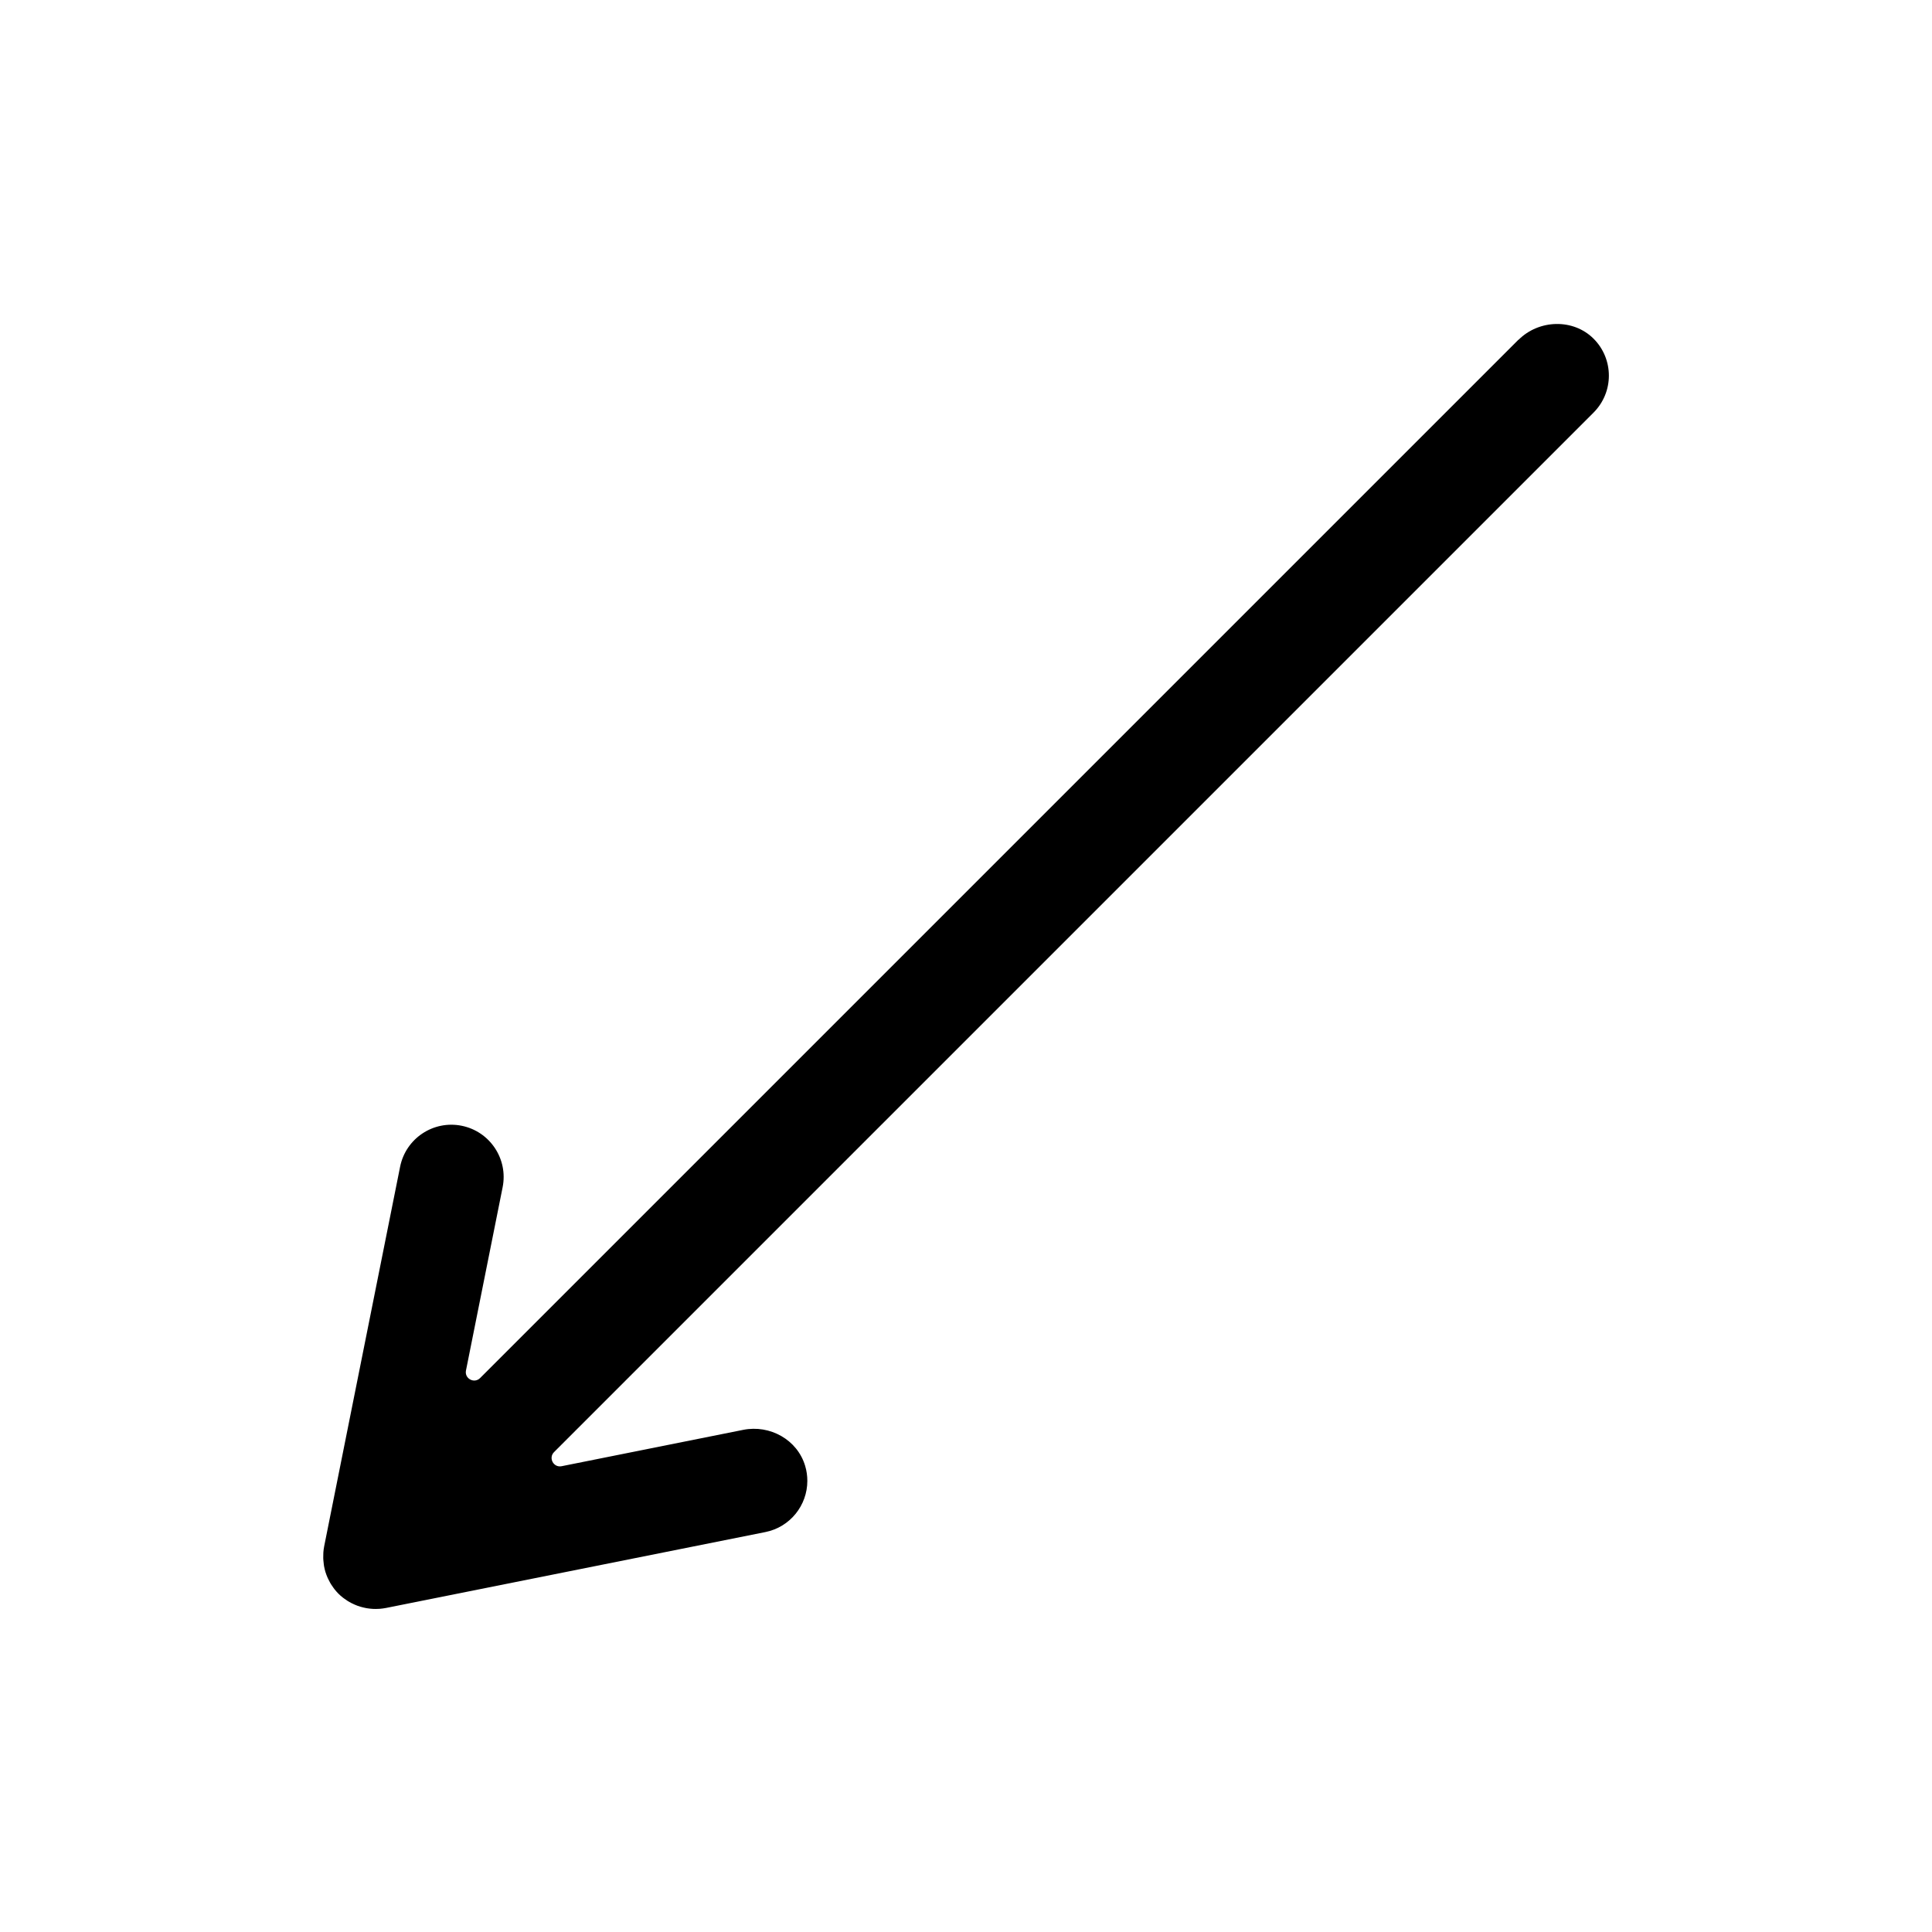
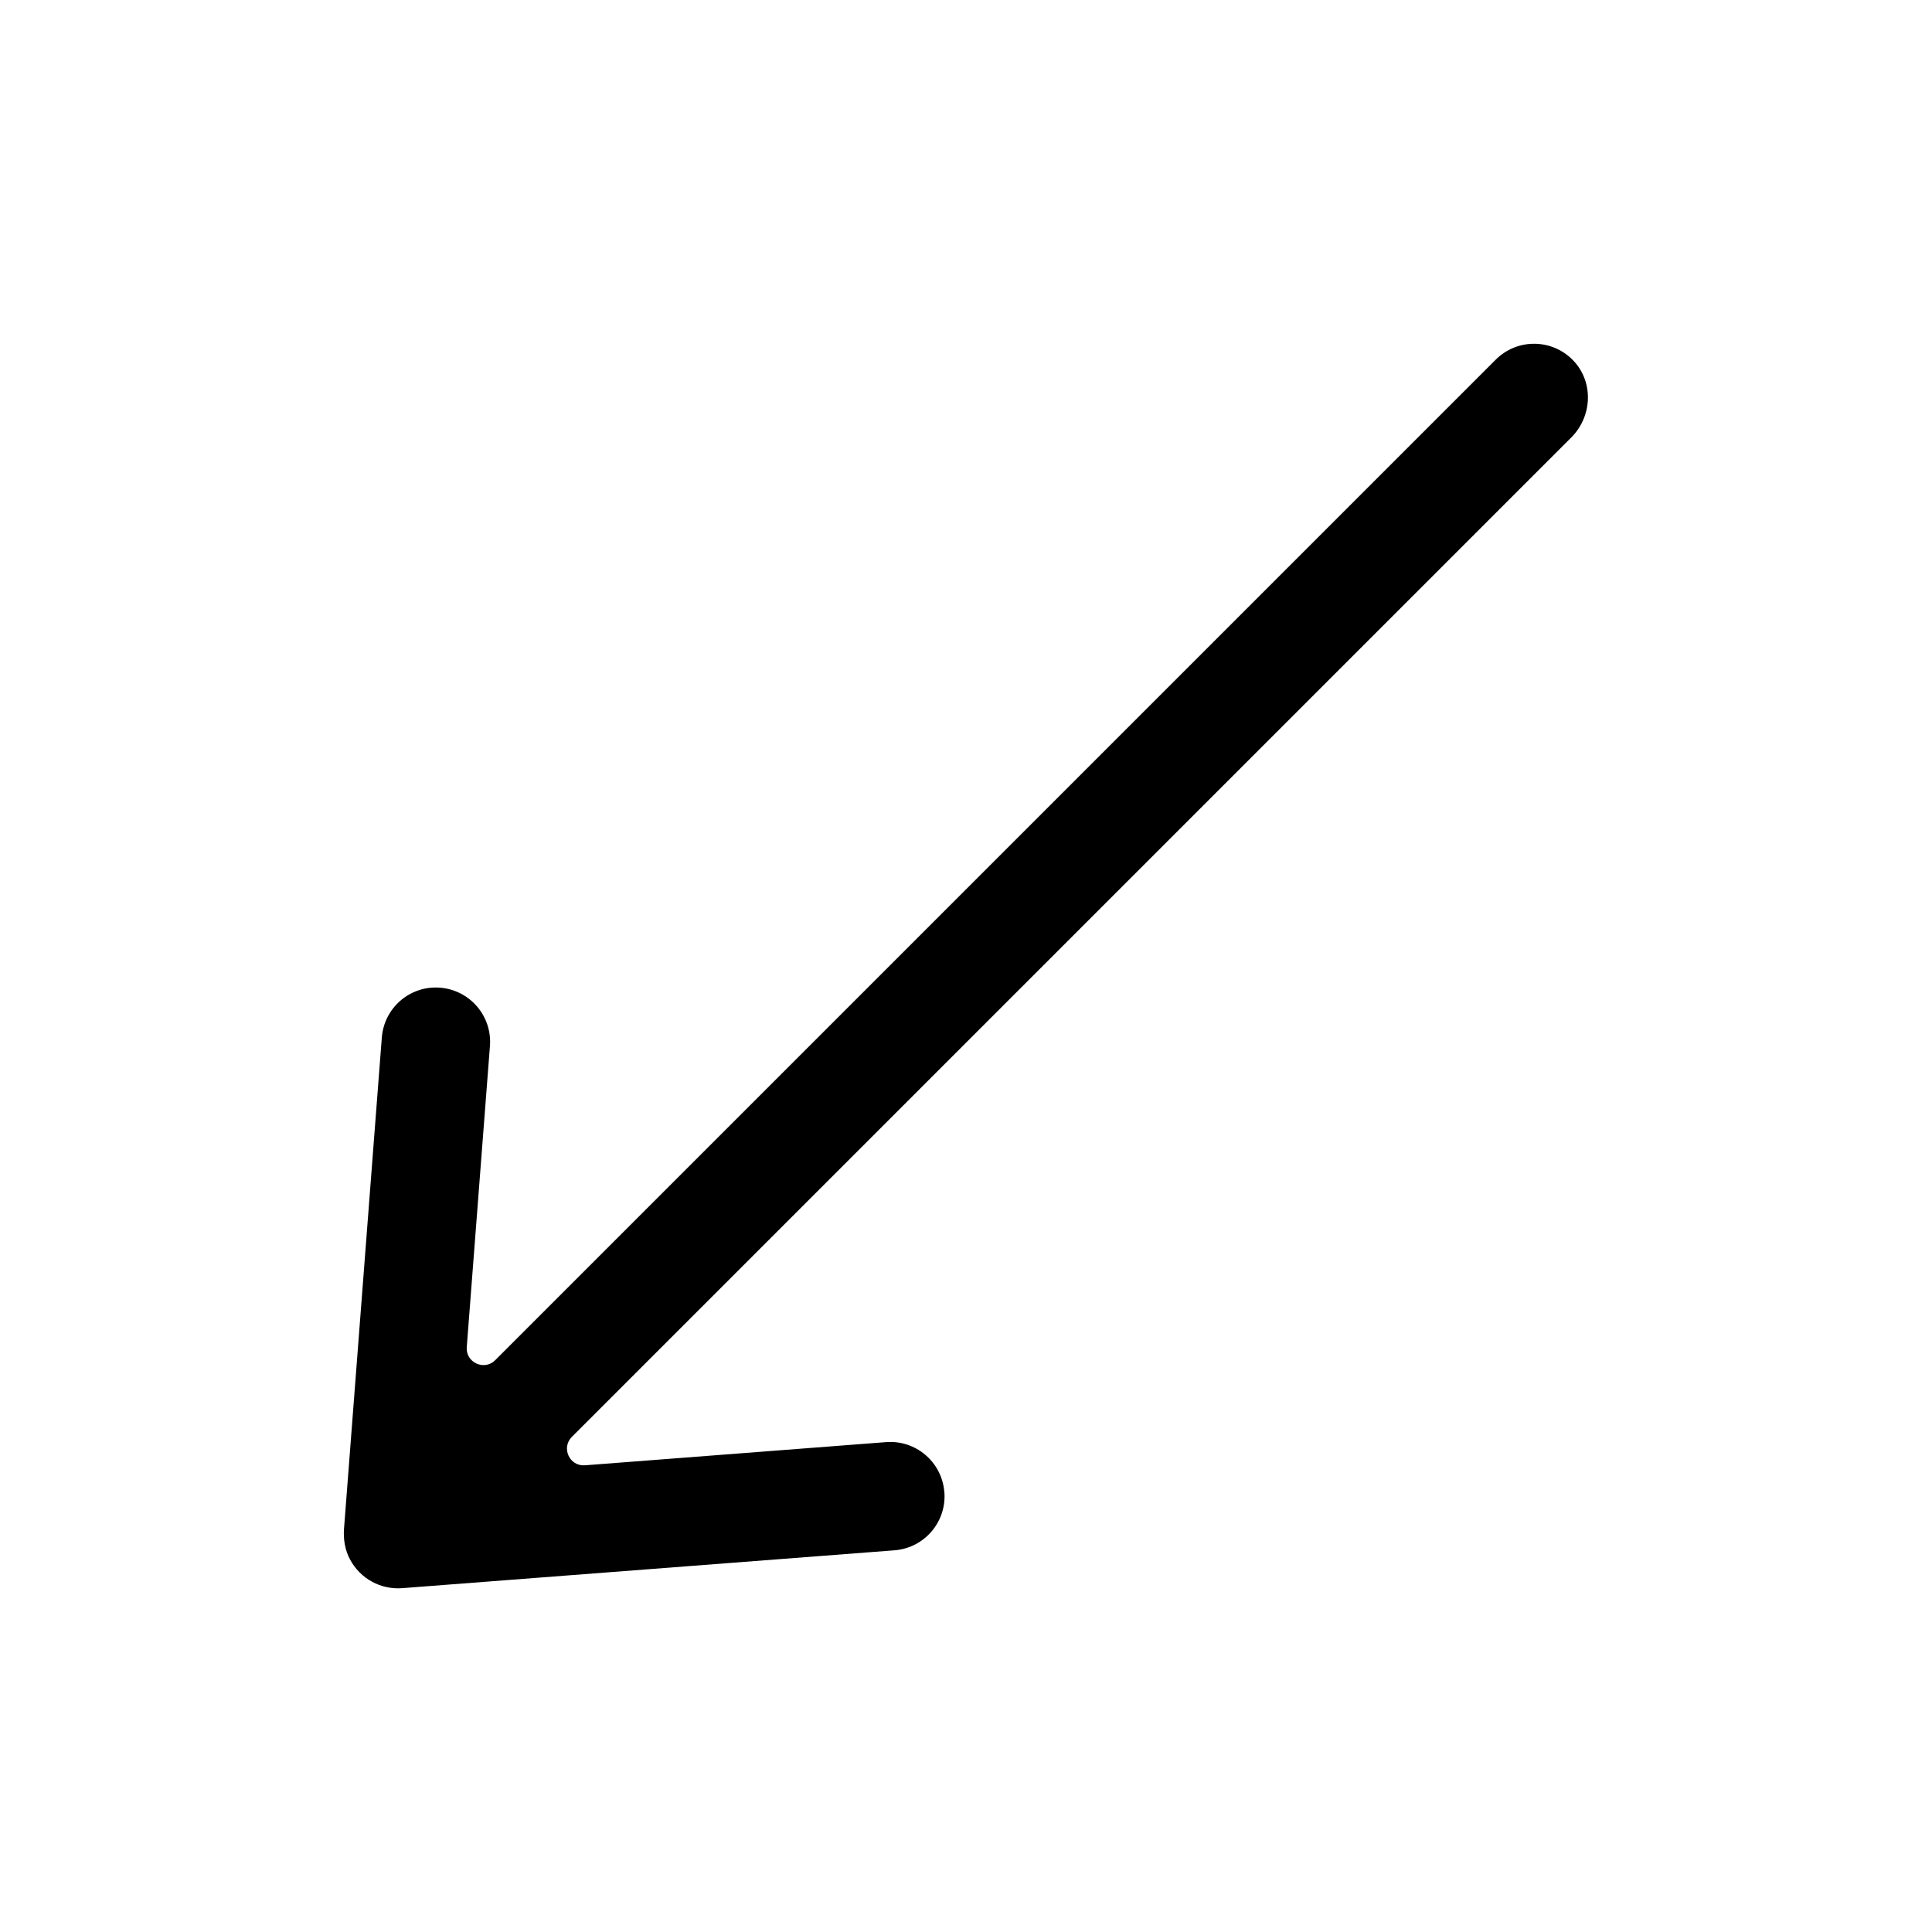
<svg xmlns="http://www.w3.org/2000/svg" version="1.1" width="32" height="32" viewBox="0 0 32 32">
-   <path fill="#000" d="M25.151 5.626l-17.199 17.199c-0.097 0.097-0.261 0.009-0.234-0.125l0.607-3.035c0.094-0.469-0.21-0.925-0.679-1.019s-0.925 0.21-1.019 0.679l-1.258 6.288c-0 0-0 0.001-0 0.001-0.006 0.032-0.011 0.064-0.013 0.097-0.001 0.010-0.001 0.020-0.001 0.030-0.001 0.022-0.001 0.044-0.001 0.067 0 0.012 0.001 0.024 0.002 0.035 0.002 0.022 0.004 0.045 0.007 0.067 0.001 0.010 0.002 0.019 0.004 0.029 0.006 0.032 0.013 0.063 0.022 0.094 0.001 0.003 0.002 0.006 0.003 0.009 0.009 0.028 0.019 0.055 0.031 0.083 0.004 0.008 0.008 0.016 0.011 0.024 0.010 0.022 0.021 0.043 0.033 0.064 0.005 0.009 0.010 0.017 0.015 0.026 0.013 0.020 0.026 0.040 0.041 0.060 0.006 0.007 0.011 0.015 0.016 0.022 0.021 0.026 0.042 0.051 0.066 0.075s0.049 0.046 0.075 0.066c0.007 0.006 0.015 0.011 0.022 0.016 0.020 0.015 0.040 0.029 0.061 0.042 0.008 0.005 0.016 0.010 0.024 0.014 0.022 0.012 0.044 0.024 0.067 0.034 0.007 0.003 0.014 0.007 0.022 0.010 0.029 0.013 0.059 0.024 0.089 0.033 0.001 0 0.002 0.001 0.003 0.001 0.032 0.009 0.064 0.017 0.096 0.023 0.008 0.001 0.016 0.002 0.025 0.004 0.024 0.004 0.047 0.006 0.071 0.008 0.011 0.001 0.022 0.001 0.032 0.002 0.023 0.001 0.046 0 0.070-0.001 0.009-0 0.019-0.001 0.028-0.001 0.033-0.003 0.065-0.007 0.097-0.013 0-0 0.001-0 0.001-0l6.288-1.258c0.412-0.082 0.696-0.444 0.696-0.848 0-0.081-0.011-0.165-0.036-0.248-0.129-0.434-0.583-0.686-1.027-0.597l-3.007 0.602c-0.134 0.027-0.222-0.137-0.125-0.234l17.217-17.217c0.169-0.169 0.254-0.391 0.254-0.612s-0.084-0.443-0.253-0.612c-0.337-0.337-0.906-0.319-1.243 0.018z" />
+   <path fill="#000" d="M15.641 24.713c-0.038-0.495-0.47-0.865-0.964-0.827l-4.988 0.384c-0.256 0.020-0.398-0.29-0.217-0.471l16.554-16.554c0.342-0.342 0.373-0.899 0.048-1.257-0.348-0.382-0.939-0.392-1.3-0.031l-16.572 16.572c-0.181 0.181-0.491 0.039-0.471-0.217l0.384-4.988c0.038-0.495-0.332-0.926-0.827-0.965s-0.926 0.332-0.964 0.827l-0.626 8.134c-0.013 0.175 0.016 0.354 0.099 0.509 0.173 0.324 0.515 0.503 0.864 0.476l8.154-0.627c0.495-0.038 0.865-0.47 0.827-0.964z" />
</svg>
